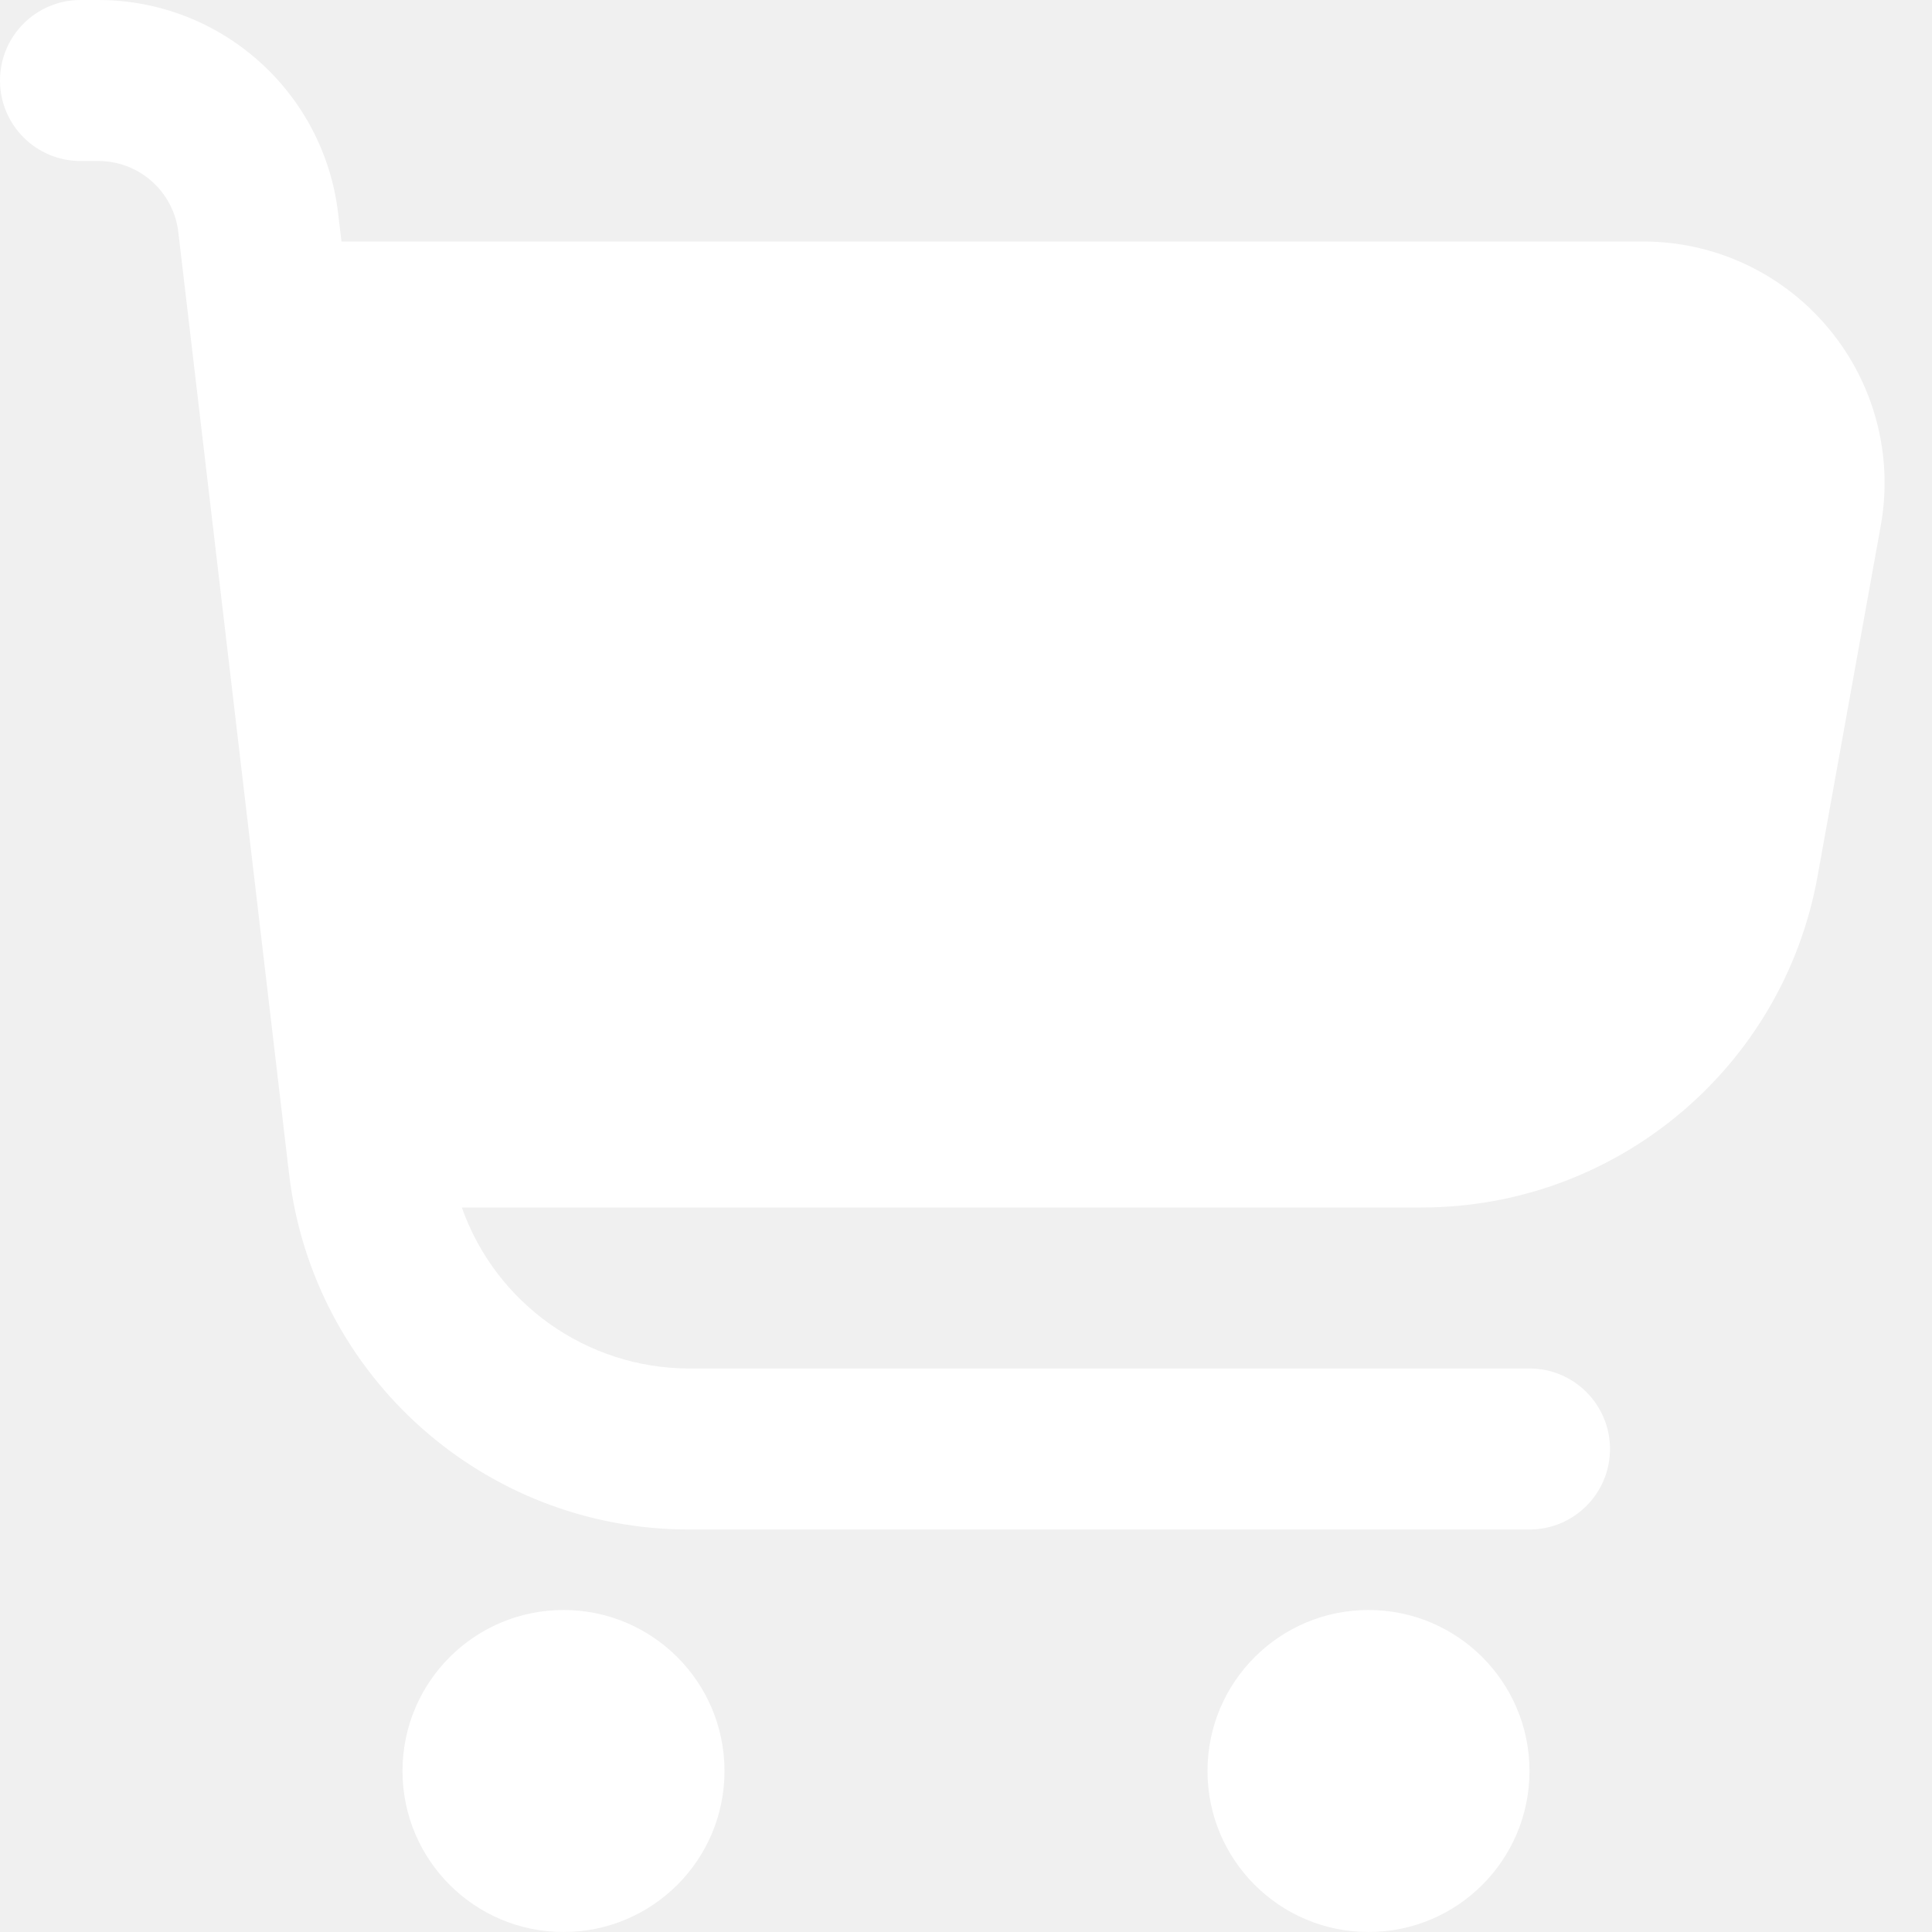
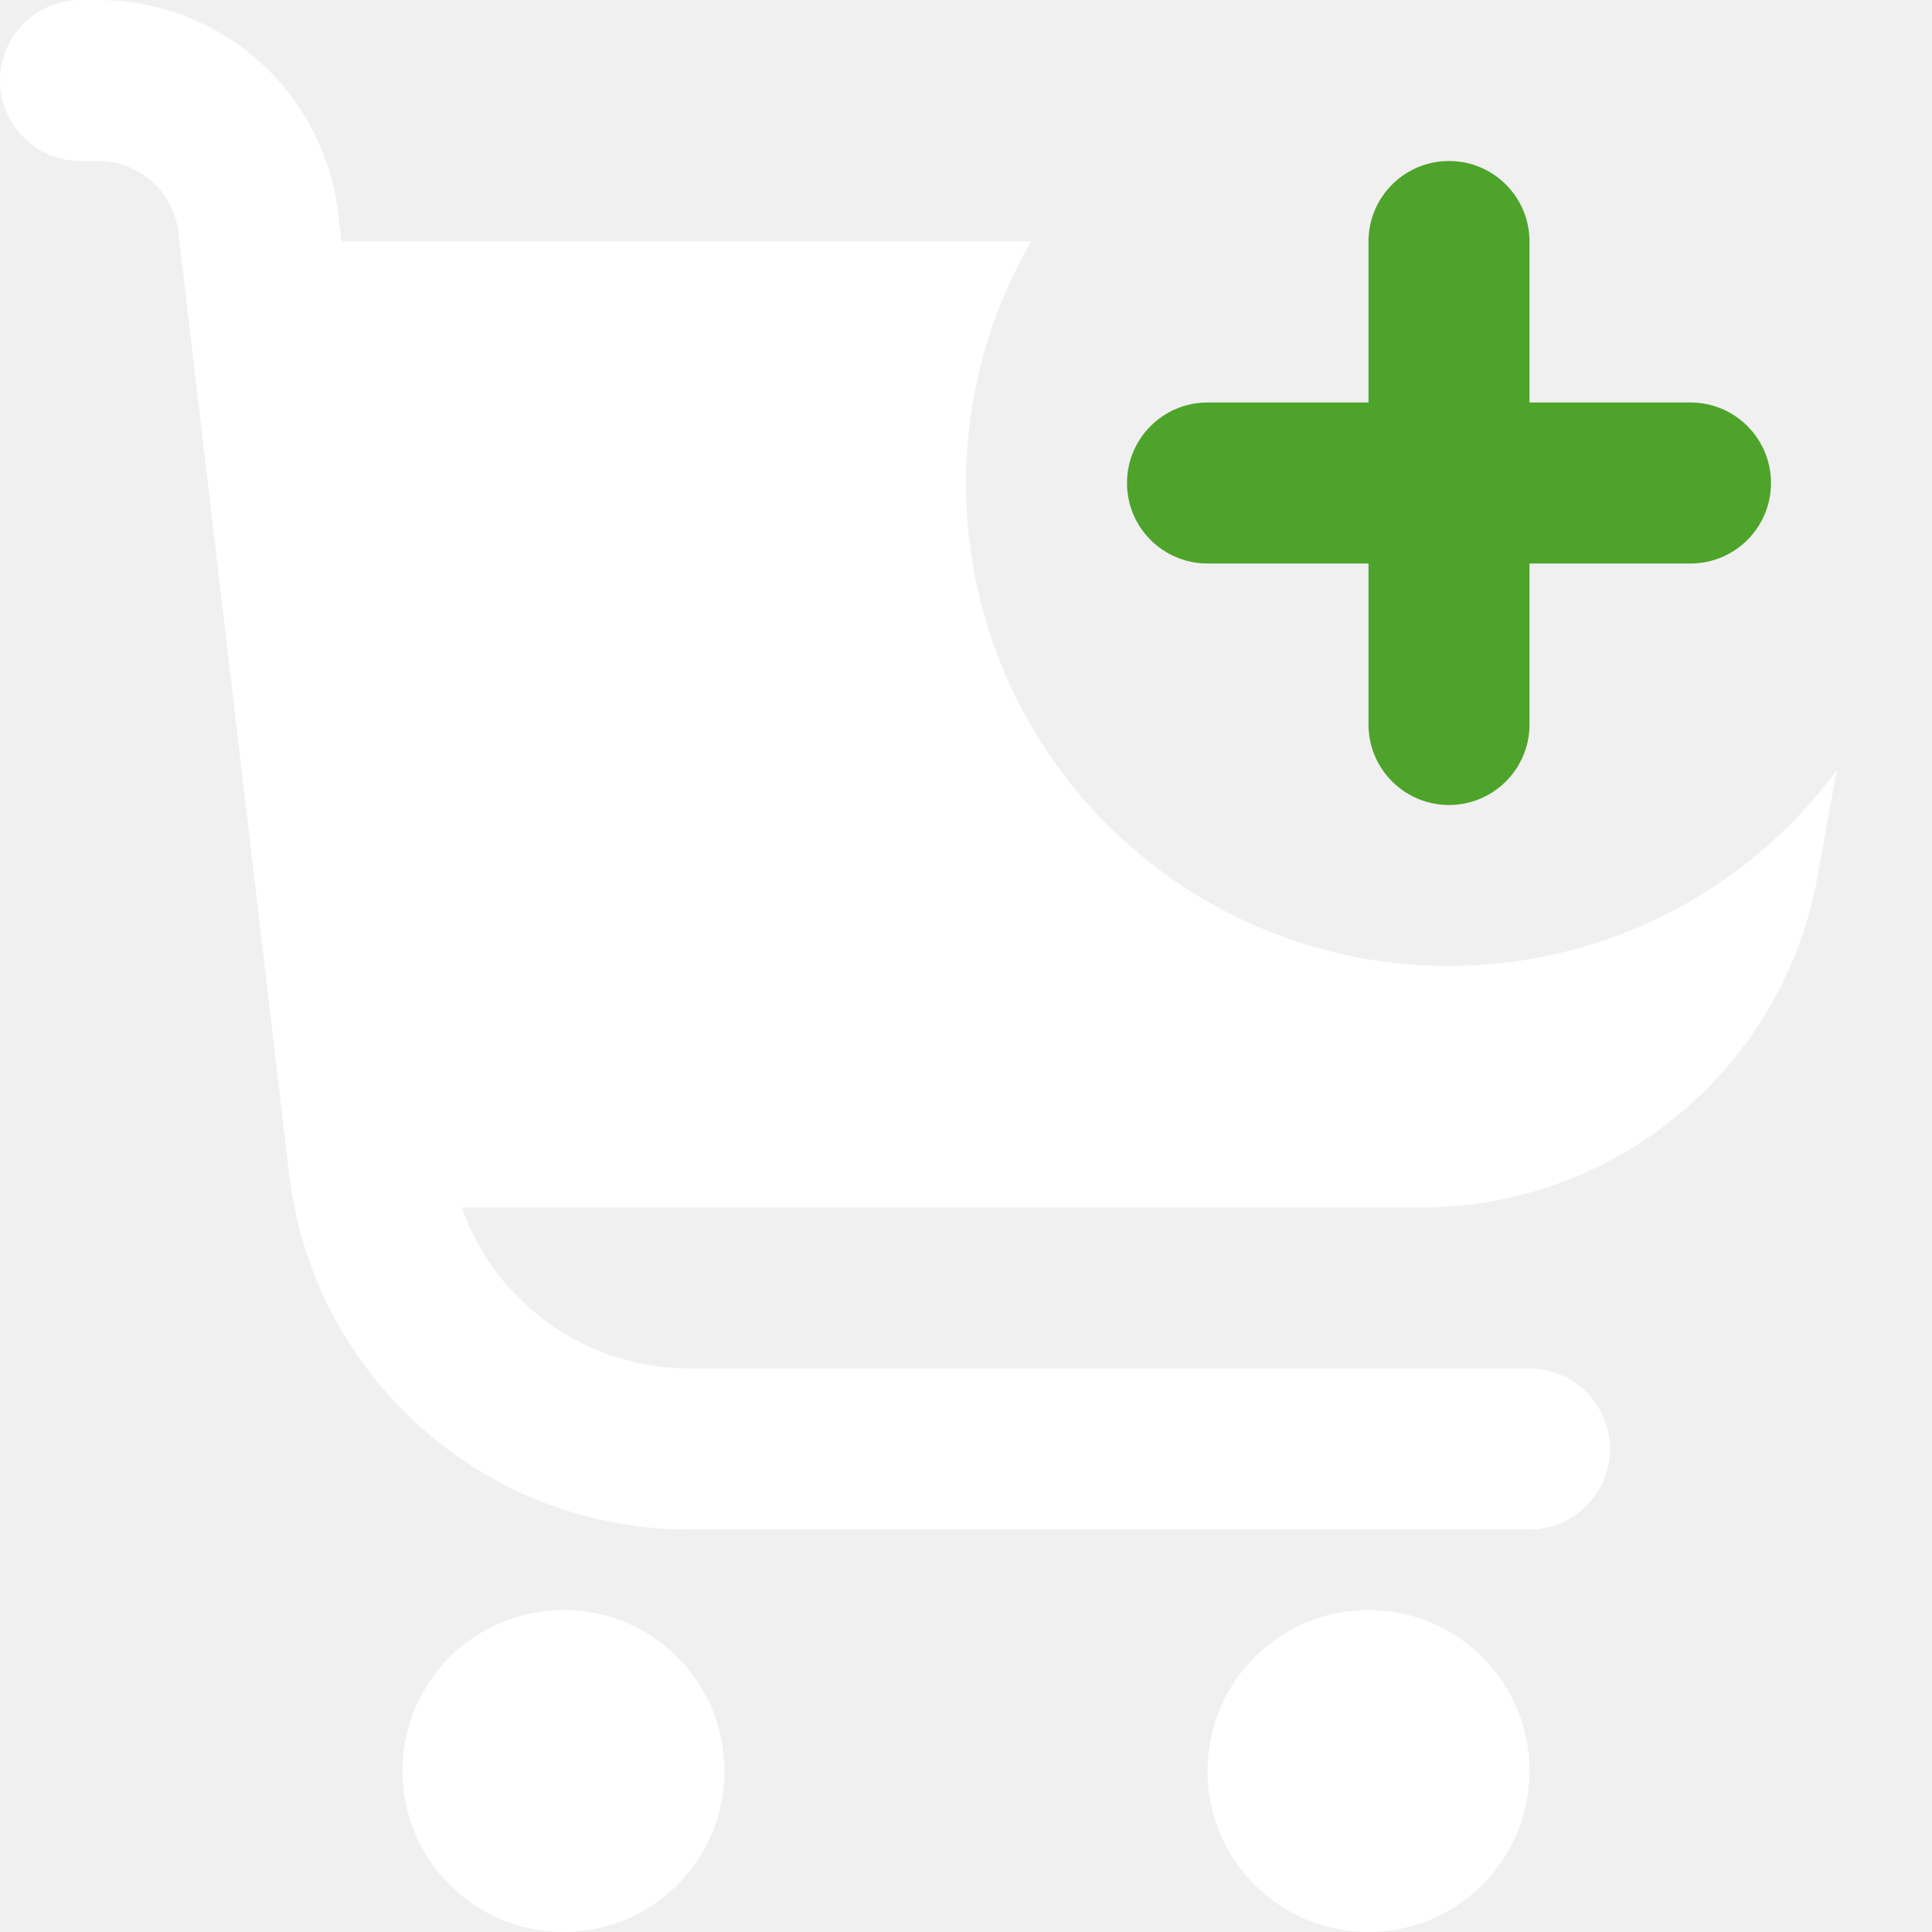
<svg xmlns="http://www.w3.org/2000/svg" id="Filled" viewBox="0 0 24 24" width="512" height="512" version="1.1">
  <defs id="defs2" />
-   <path d="M22.713,4.077A2.993,2.993,0,0,0,20.41,3H4.242L4.2,2.649A3,3,0,0,0,1.222,0H1A1,1,0,0,0,1,2h.222a1,1,0,0,1,.993.883l1.376,11.7A5,5,0,0,0,8.557,19H19a1,1,0,0,0,0-2H8.557a3,3,0,0,1-2.82-2h11.92a5,5,0,0,0,4.921-4.113l.785-4.354A2.994,2.994,0,0,0,22.713,4.077Z" id="path1" style="fill:#ffffff;fill-opacity:1" />
+   <path d="M18,12a5.993,5.993,0,0,1-5.191-9H4.242L4.2,2.648A3,3,0,0,0,1.222,0H1A1,1,0,0,0,1,2h.222a1,1,0,0,1,.993.883l1.376,11.7A5,5,0,0,0,8.557,19H19a1,1,0,0,0,0-2H8.557a3,3,0,0,1-2.821-2H17.657a5,5,0,0,0,4.921-4.113l.238-1.319A5.984,5.984,0,0,1,18,12Z" id="path1" style="fill:#ffffff;fill-opacity:1" />
  <circle cx="7" cy="22" r="2" id="circle1" style="fill:#ffffff;fill-opacity:1" />
  <circle cx="17" cy="22" r="2" id="circle2" style="fill:#ffffff;fill-opacity:1" />
+   <path d="M15,7h2V9a1,1,0,0,0,2,0V7h2a1,1,0,0,0,0-2H19V3a1,1,0,0,0-2,0V5H15a1,1,0,0,0,0,2Z" id="path2" style="fill:#4ea32b;fill-opacity:1" />
</svg>
